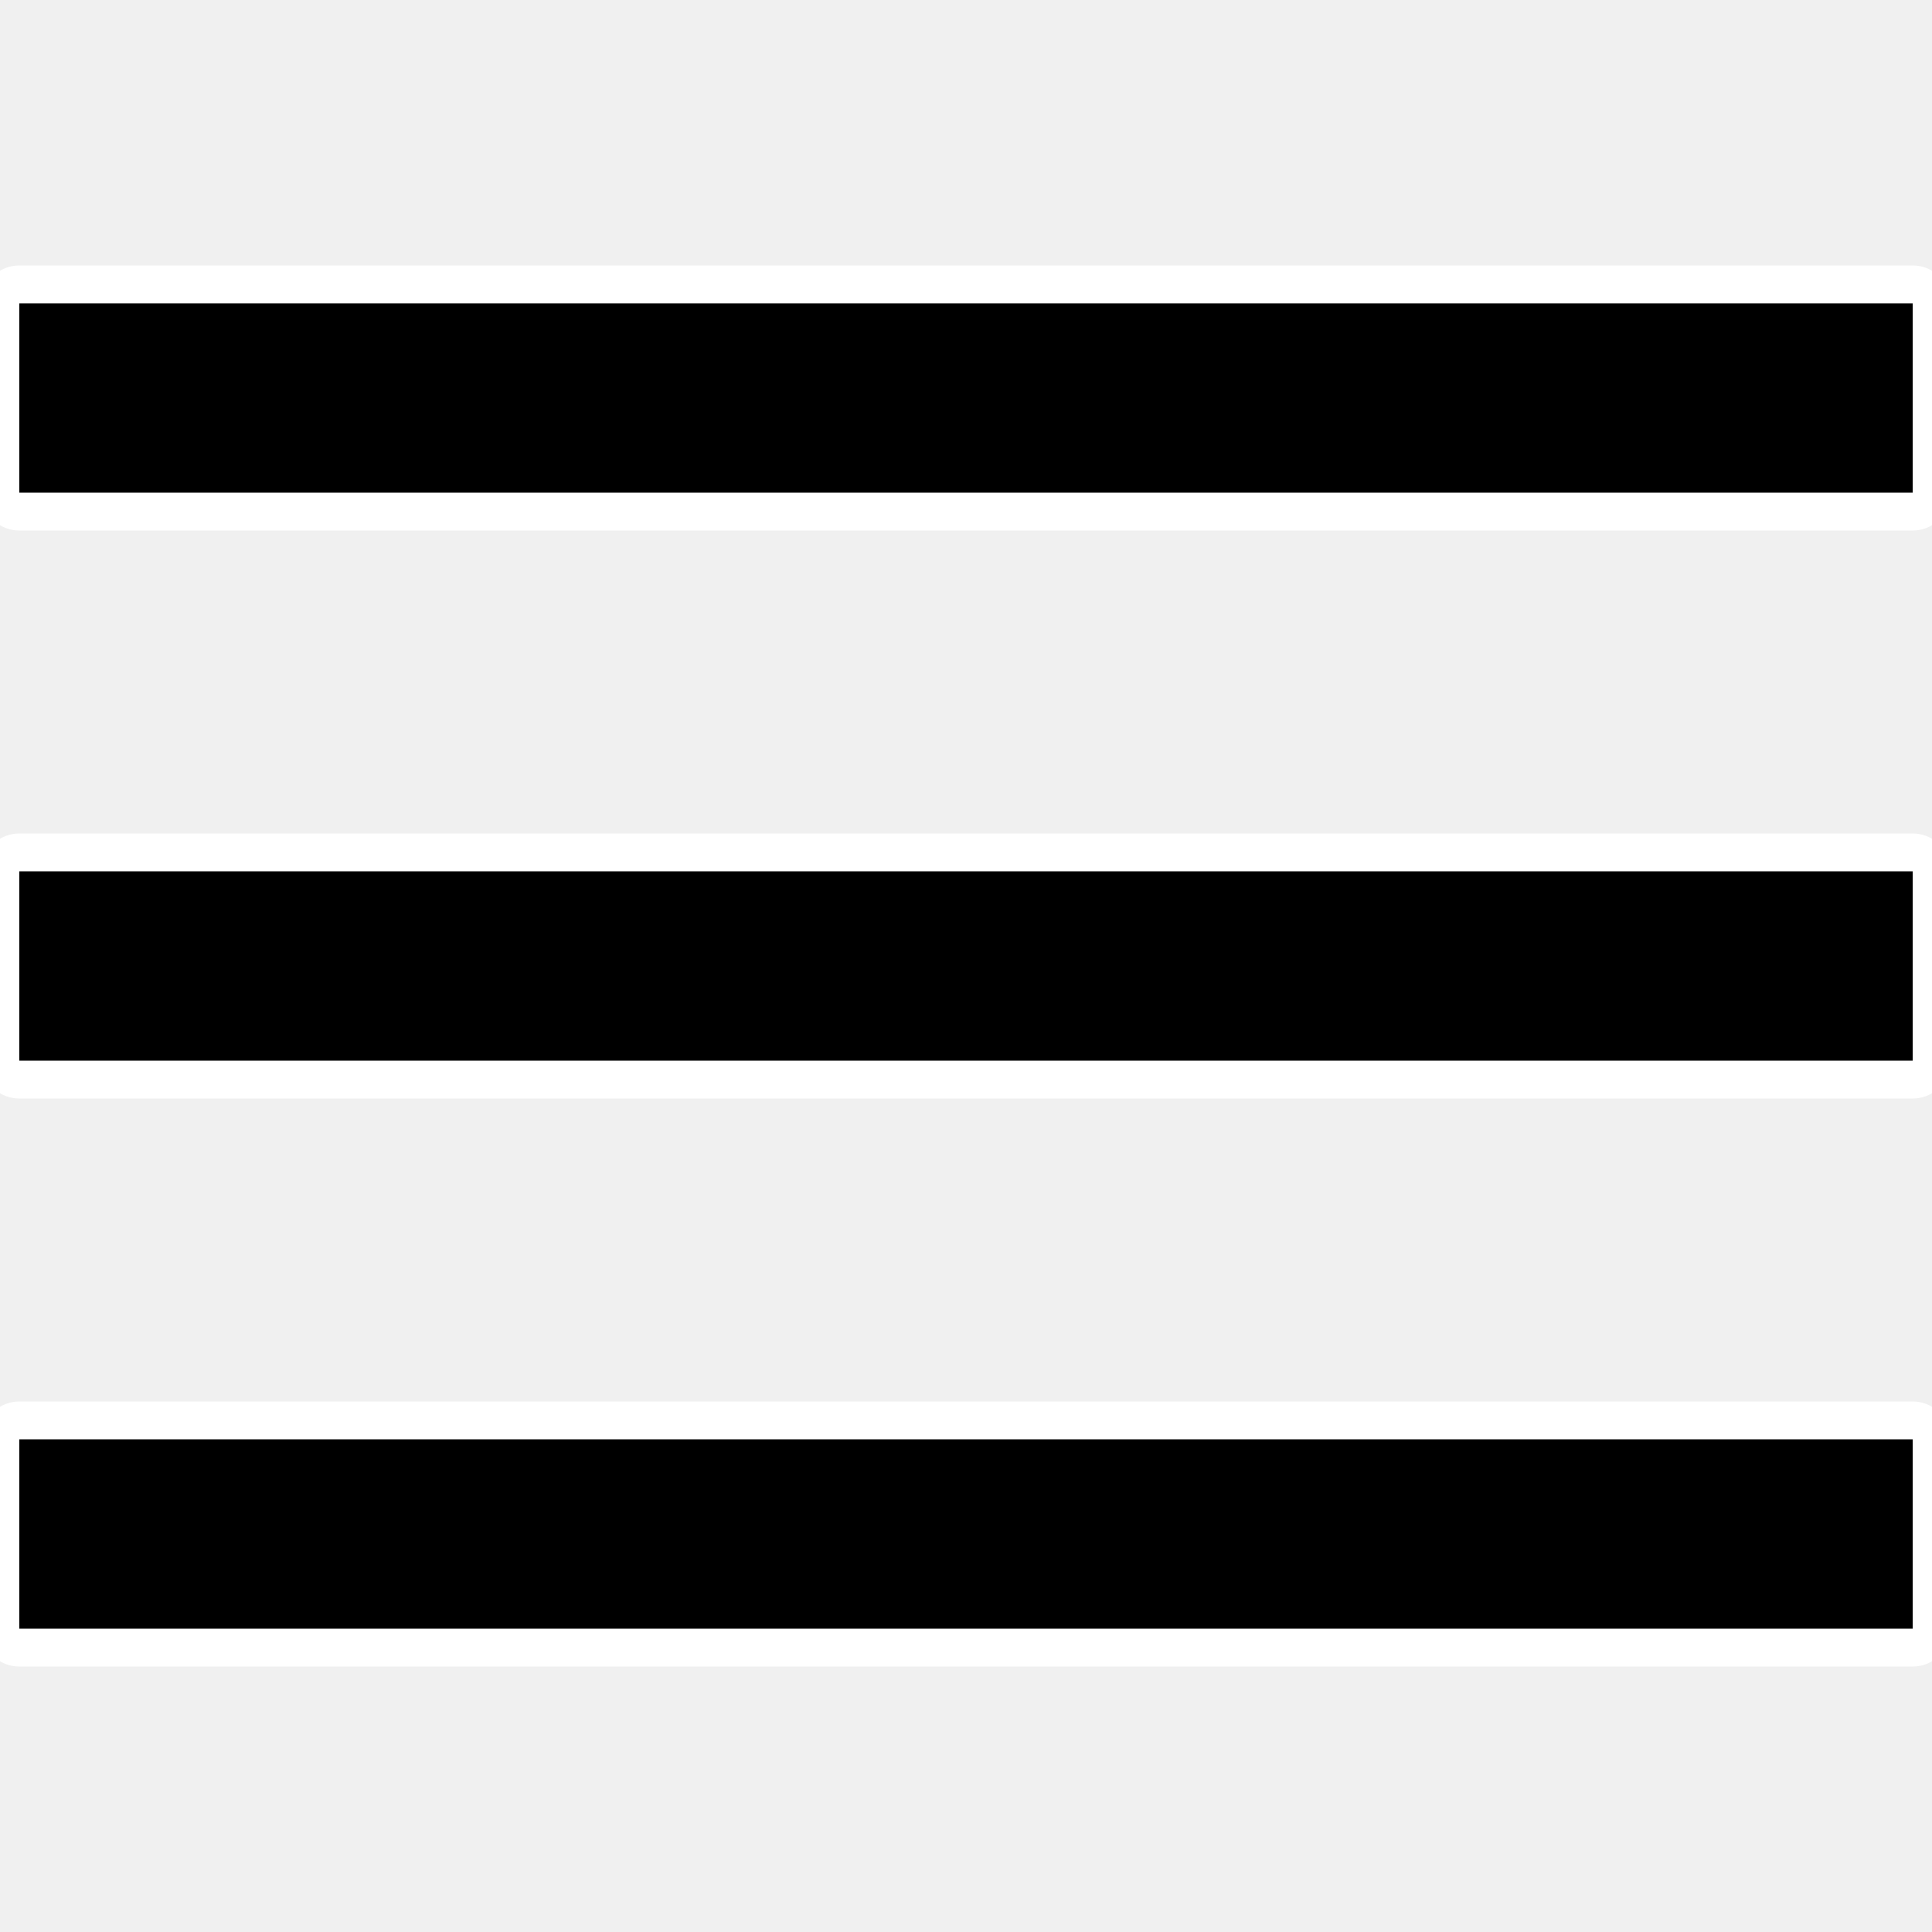
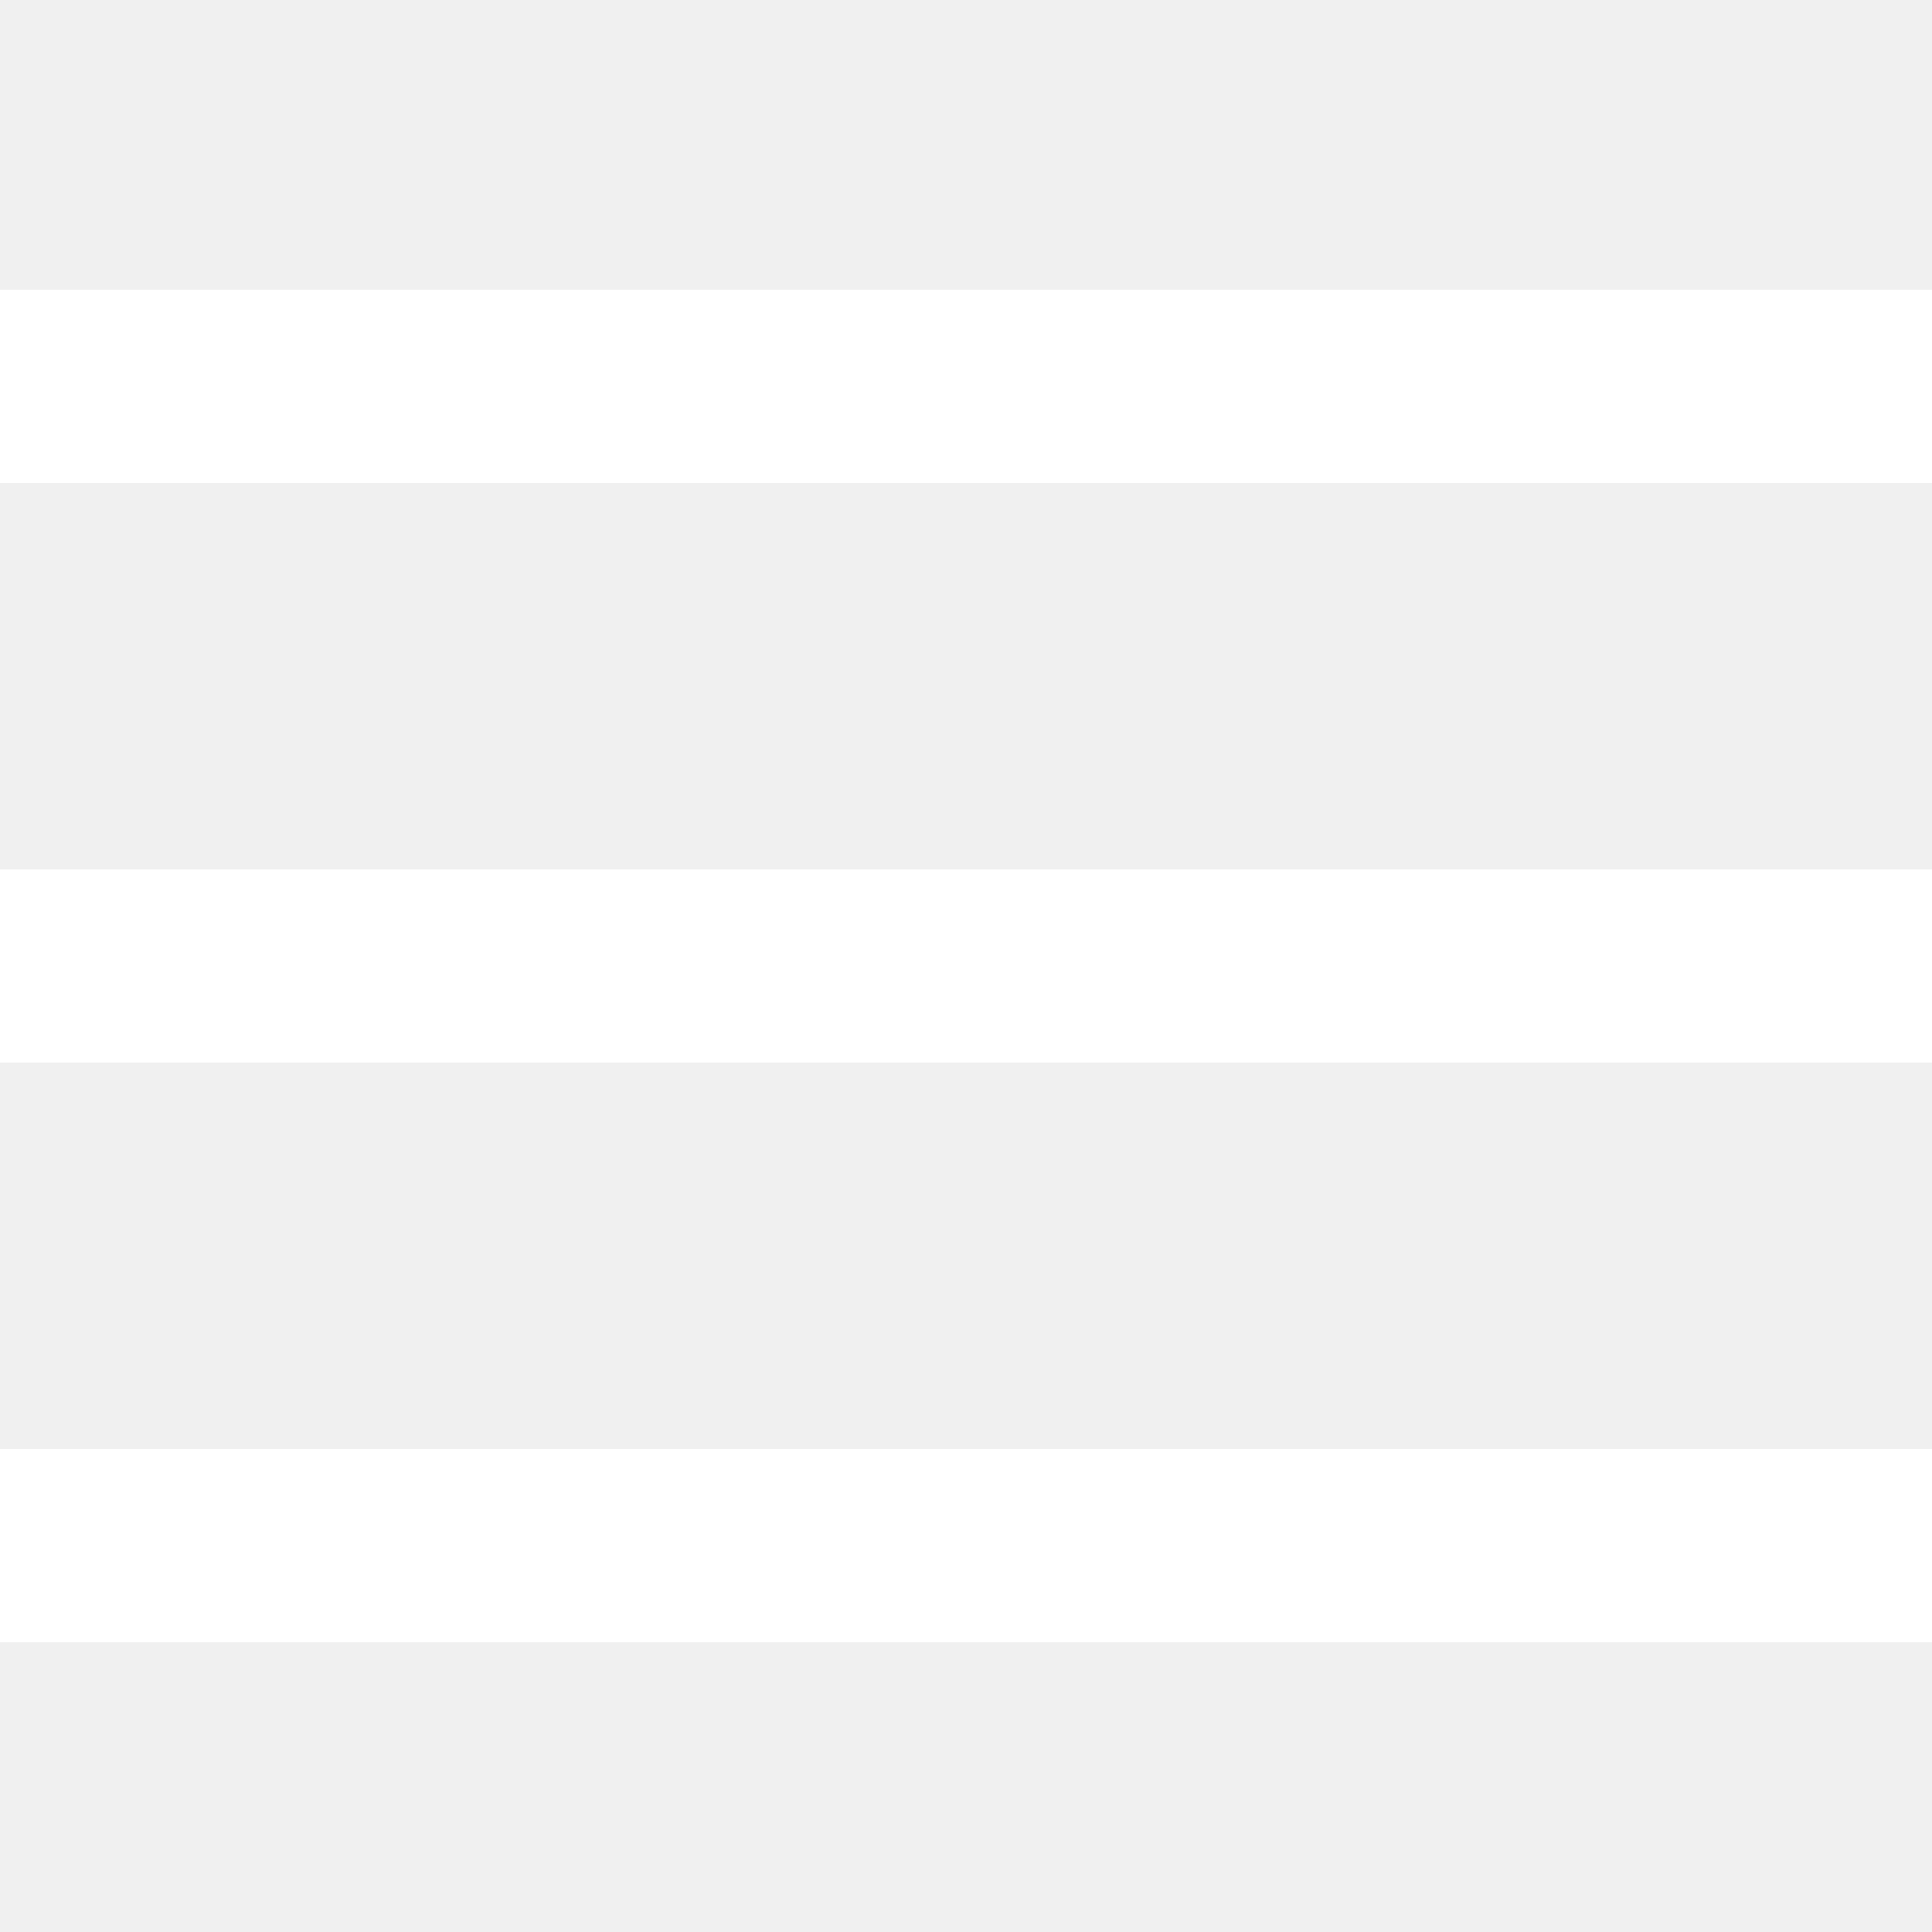
<svg xmlns="http://www.w3.org/2000/svg" viewBox="0,0,256,256" width="50px" height="50px">
-   <g transform="translate(2.56,2.56) scale(0.98,0.98)">
-     <g fill="none" fill-rule="nonzero" stroke="none" stroke-width="none" stroke-linecap="butt" stroke-miterlimit="10" stroke-dasharray="" stroke-dashoffset="0" font-family="none" font-size="none" style="mix-blend-mode: normal">
-       <path transform="scale(5.12,5.12)" d="M50,7.5v5h-50v-5zM50,22.5v5h-50v-5zM50,37.5v5h-50v-5z" id="strokeMainSVG" fill="#ffffff" stroke="#ffffff" stroke-width="2" stroke-linejoin="round" />
-       <g transform="scale(5.12,5.12)" fill="#000000" stroke="none" stroke-width="1" stroke-linejoin="miter">
-         <path d="M0,7.5v5h50v-5zM0,22.5v5h50v-5zM0,37.5v5h50v-5z" />
-       </g>
+   <g fill="#ffffff" fill-rule="nonzero" stroke="none" stroke-width="1" stroke-linecap="butt" stroke-linejoin="miter" stroke-miterlimit="10" stroke-dasharray="" stroke-dashoffset="0" font-family="none" font-size="none" style="mix-blend-mode: normal">
+     <g transform="scale(5.12,5.12)">
+       <path d="M0,7.5v5h50v-5zM0,22.5v5h50v-5zM0,37.5v5h50v-5z" />
    </g>
  </g>
</svg>
